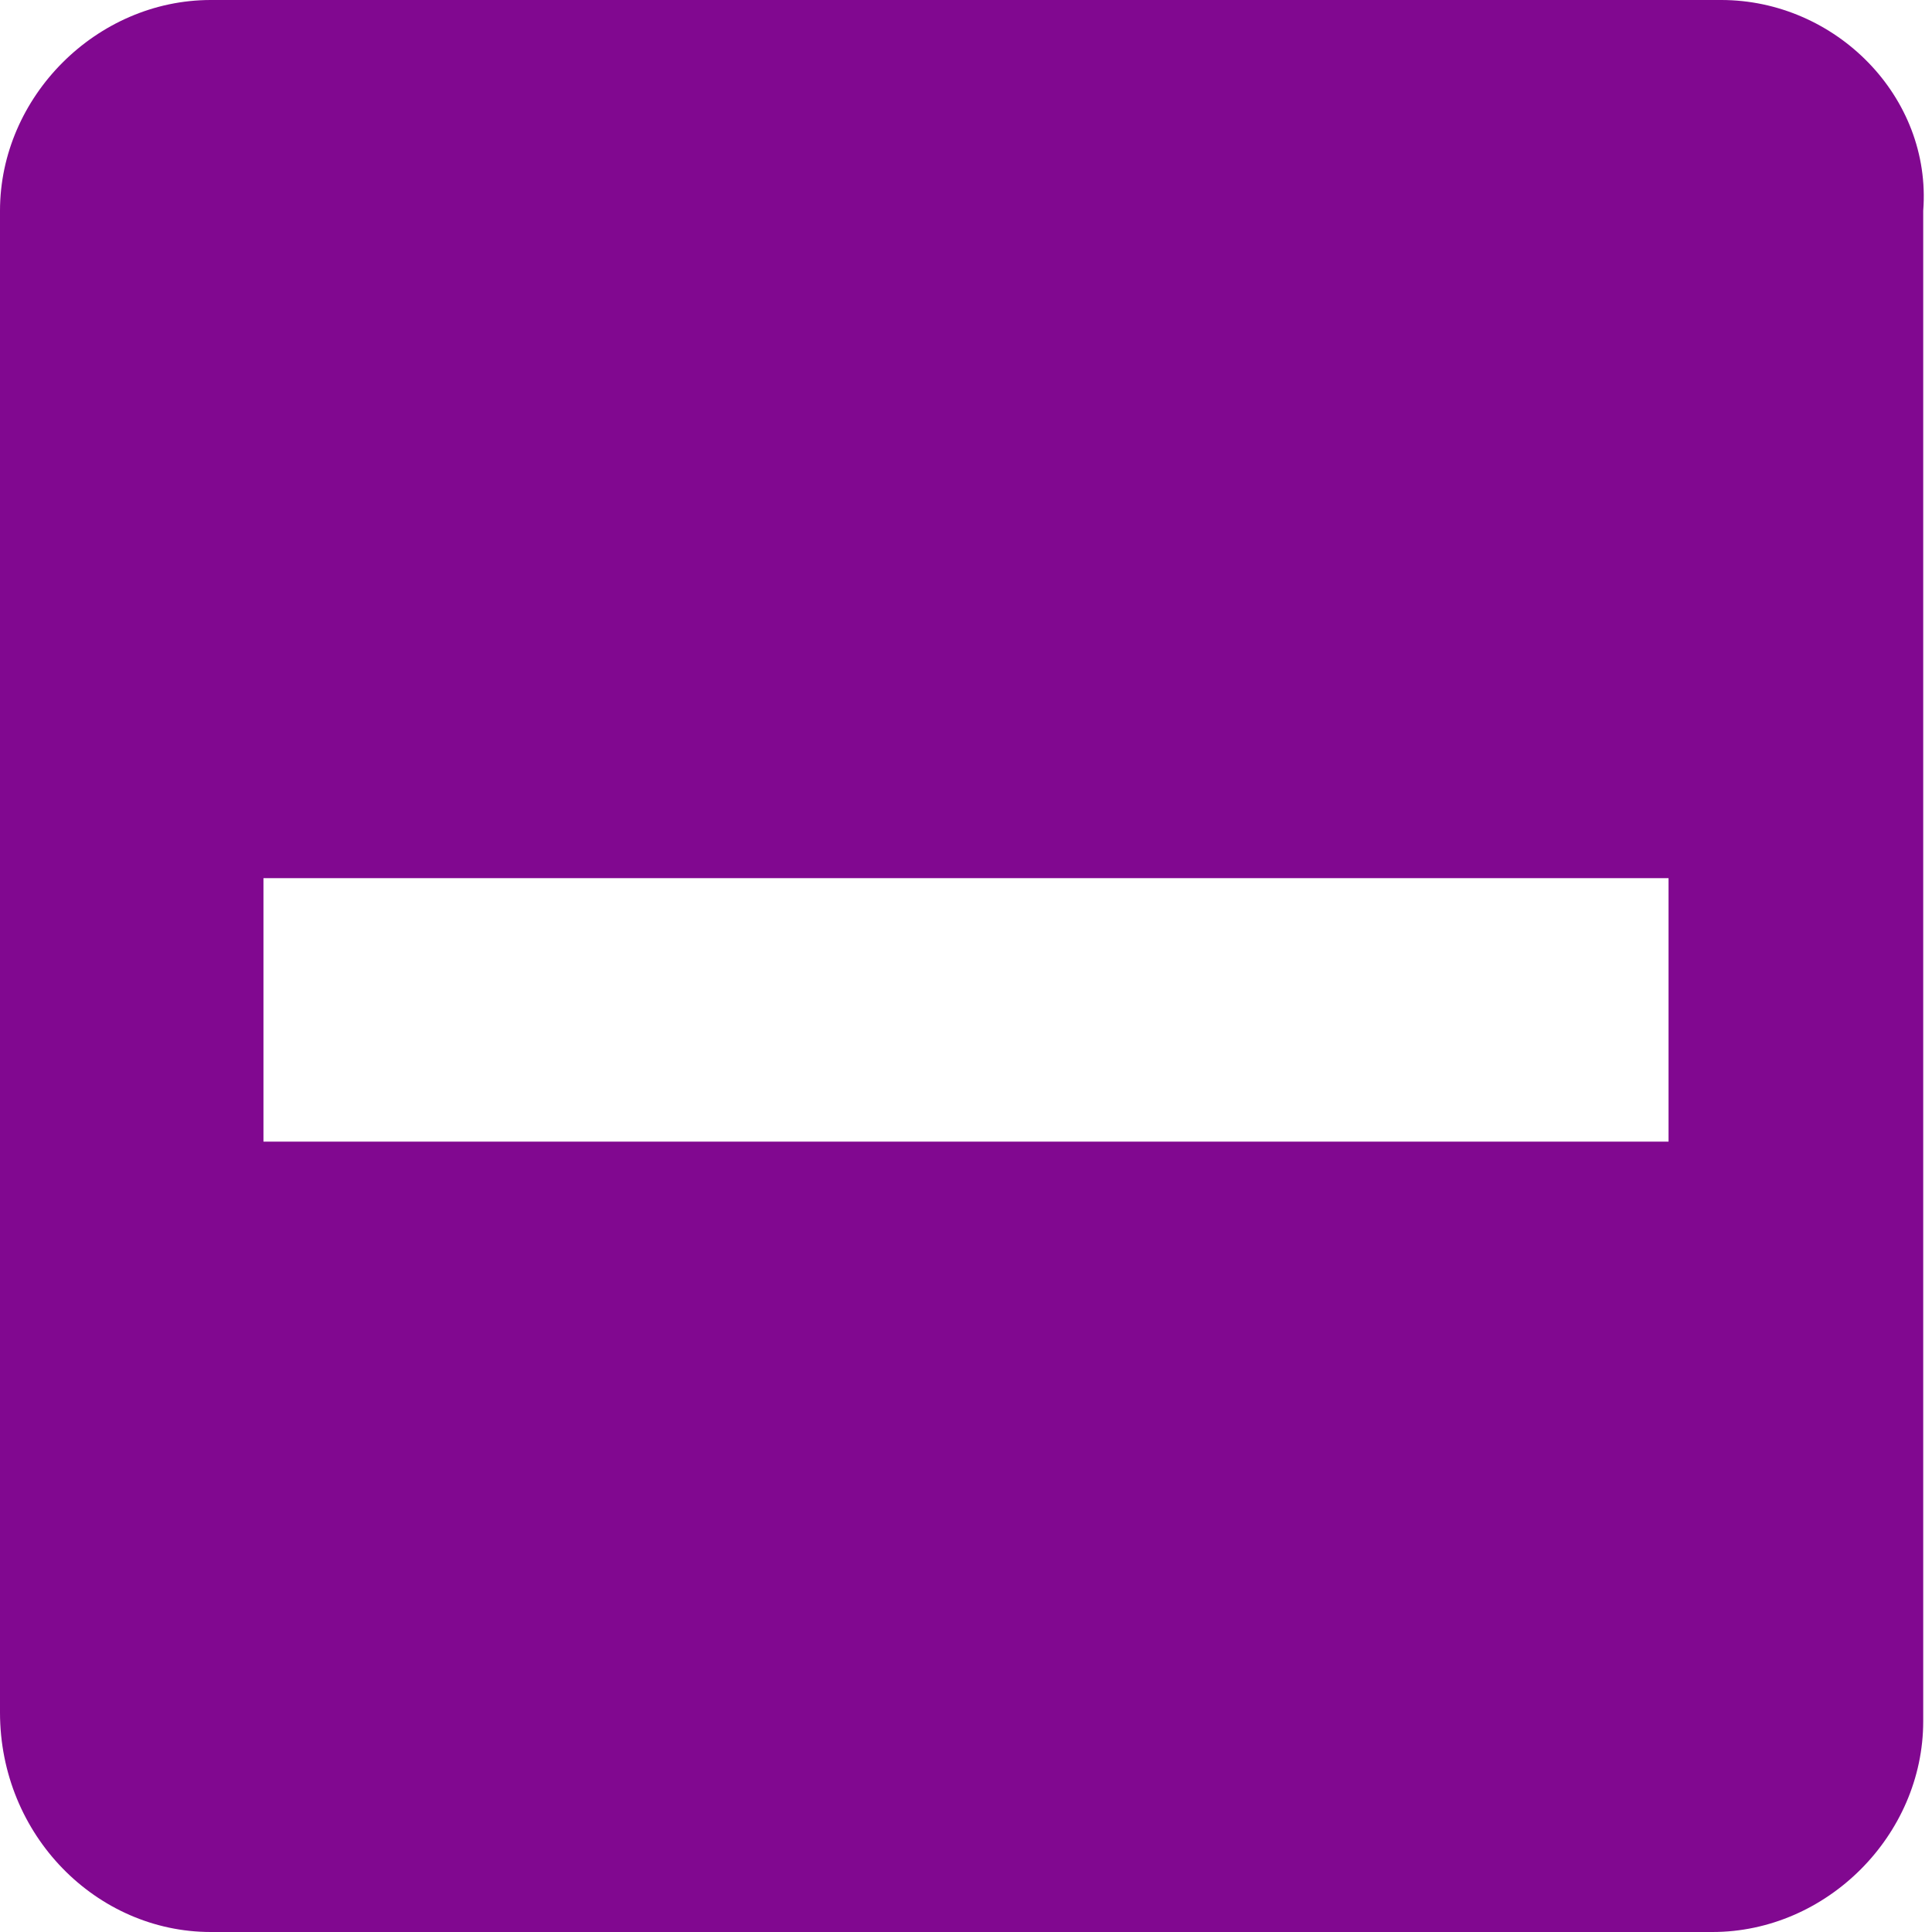
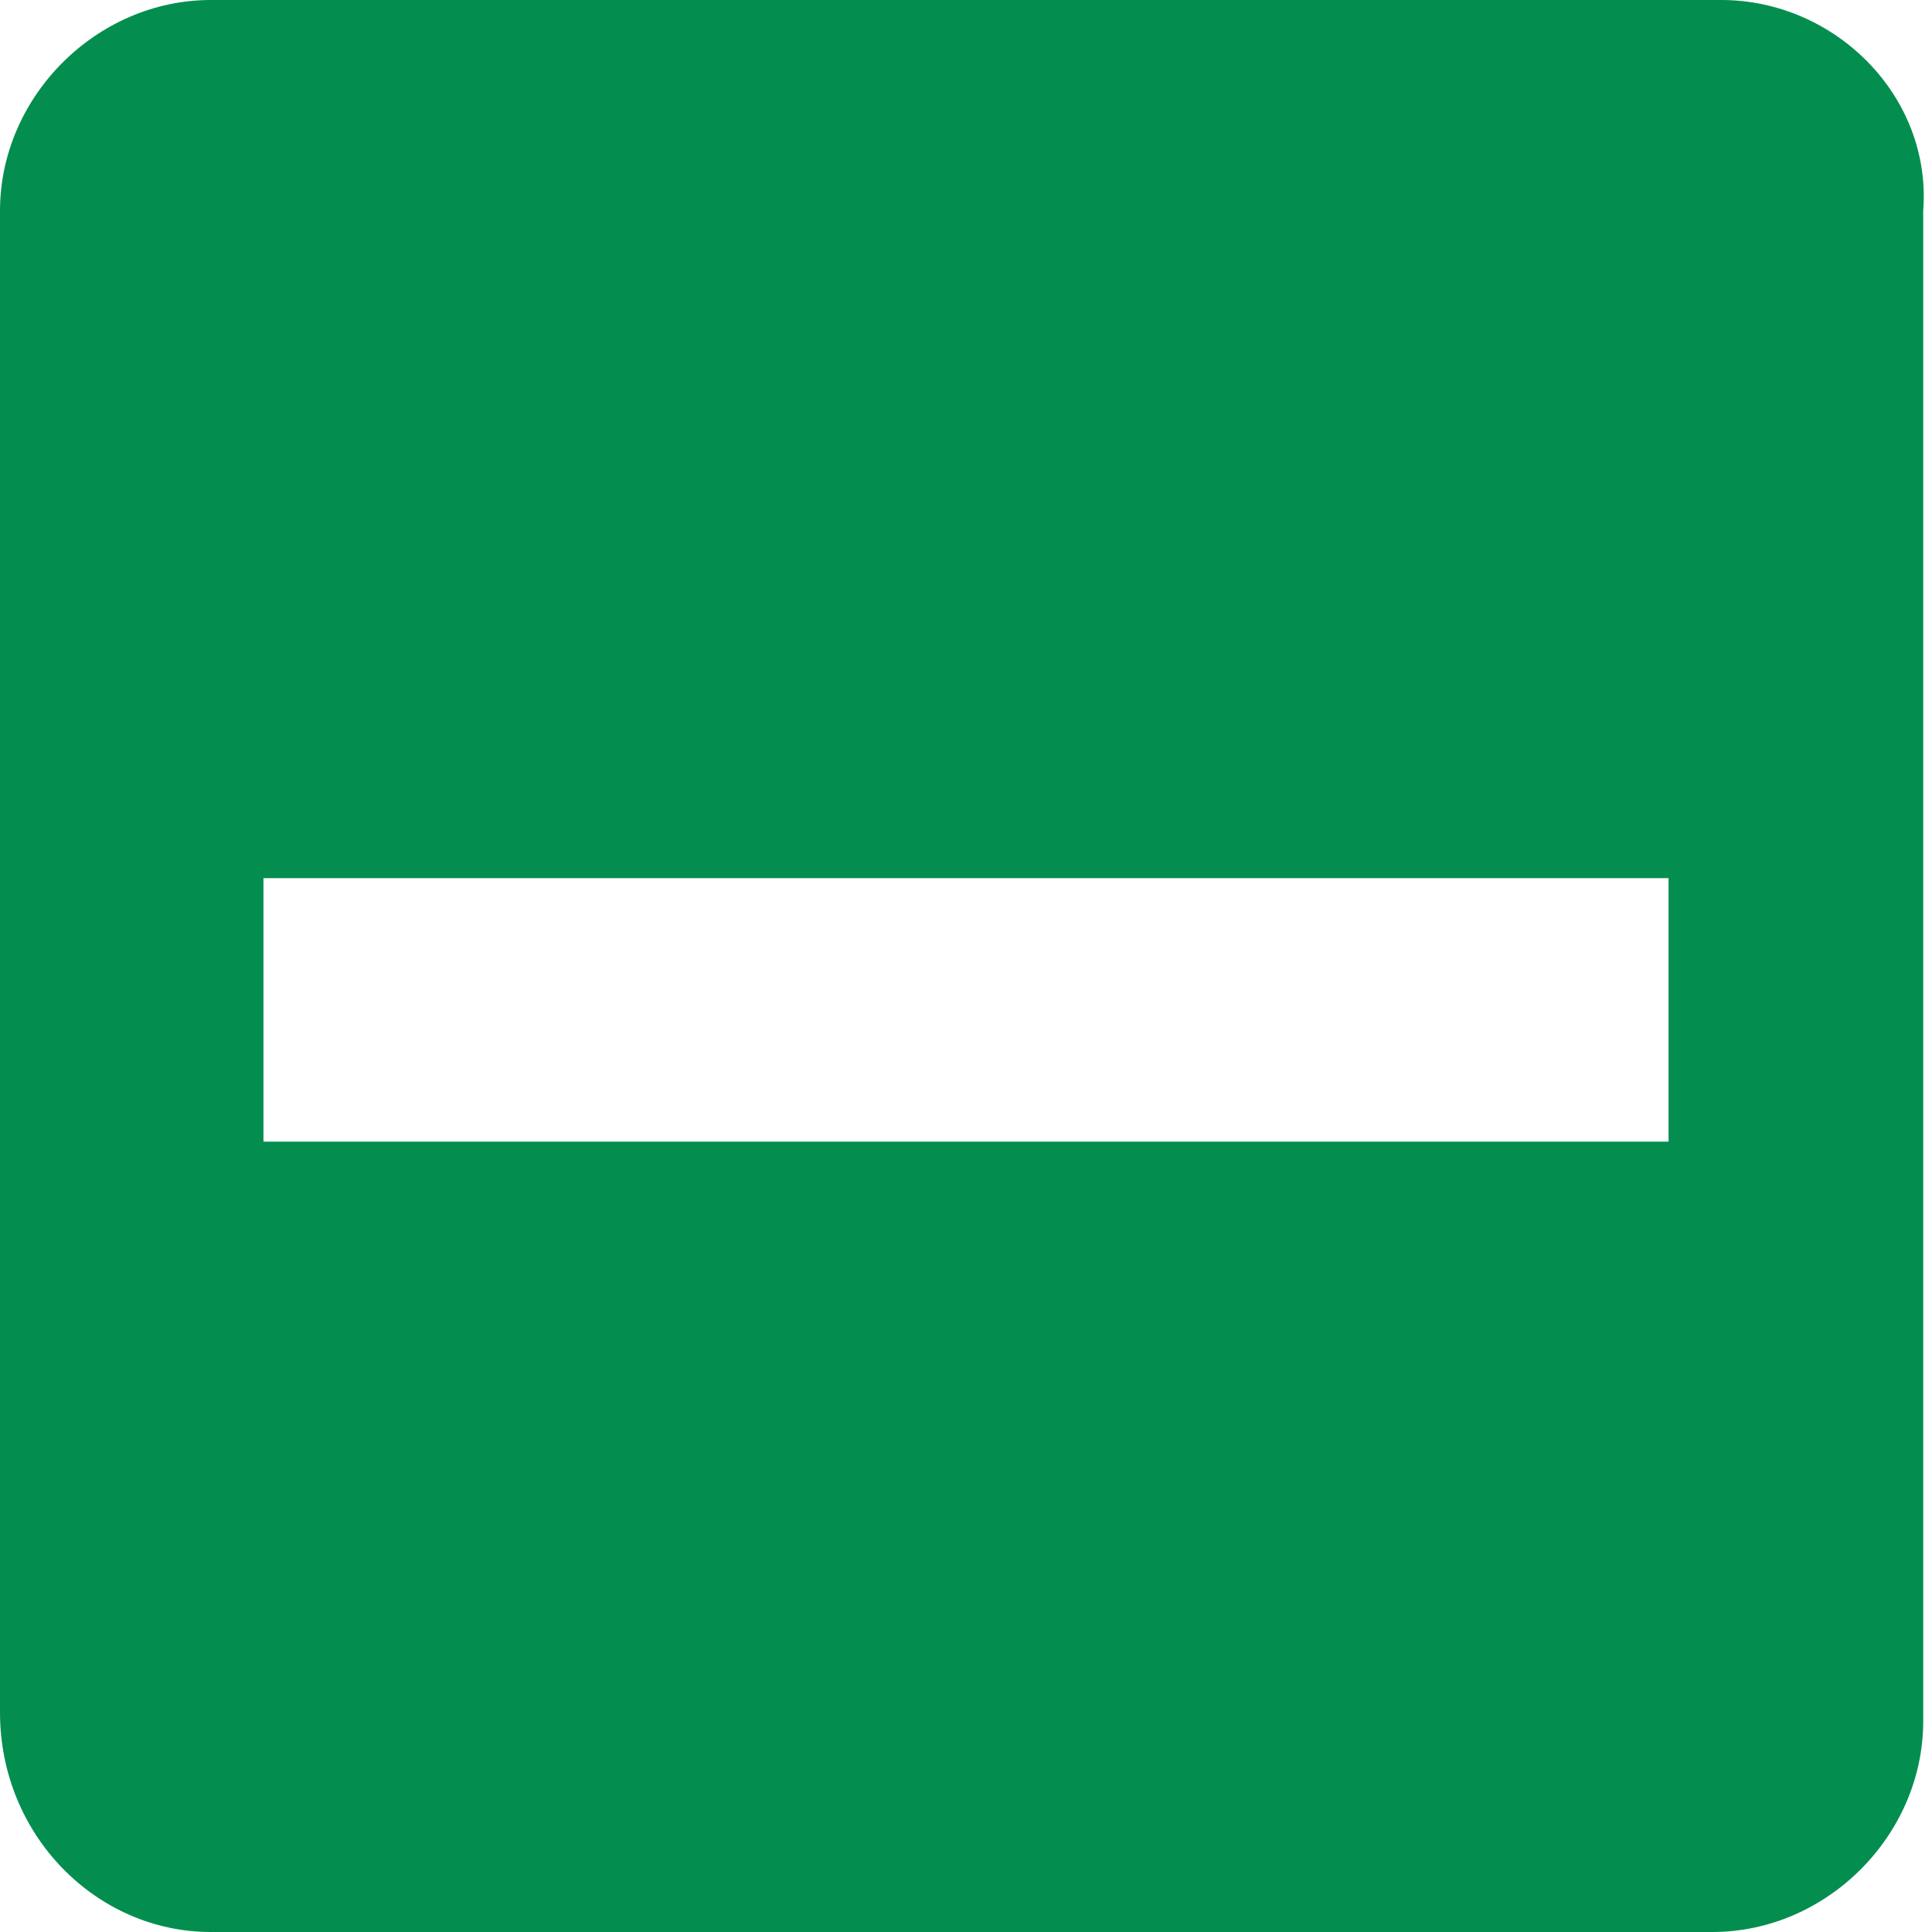
<svg xmlns="http://www.w3.org/2000/svg" version="1.1" id="svg11" x="0px" y="0px" viewBox="0 0 22 22" style="enable-background:new 0 0 22 22;" xml:space="preserve">
  <style type="text/css">
- 	.st0{fill-rule:evenodd;clip-rule:evenodd;fill:#810890;}
+ 	.st0{fill-rule:evenodd;clip-rule:evenodd;fill:#038e4f;}
	.st1{fill:none;}
</style>
  <g id="Page-1">
    <g id="ic-check-active" transform="translate(-1, -1)">
      <g id="Group_8199" transform="translate(1, 1)">
        <path id="check_on_light" class="st0" d="M19.6,0H2.4C1.1,0,0,1.1,0,2.4v17.1C0,20.9,1.1,22,2.4,22h17.1c1.3,0,2.4-1.1,2.4-2.4     V2.4C22,1.1,20.9,0,19.6,0z M3,10h16v3H3V10z" />
      </g>
      <polygon id="Rectangle_4538" class="st1" points="0,0 24,0 24,24 0,24   " />
    </g>
  </g>
</svg>
